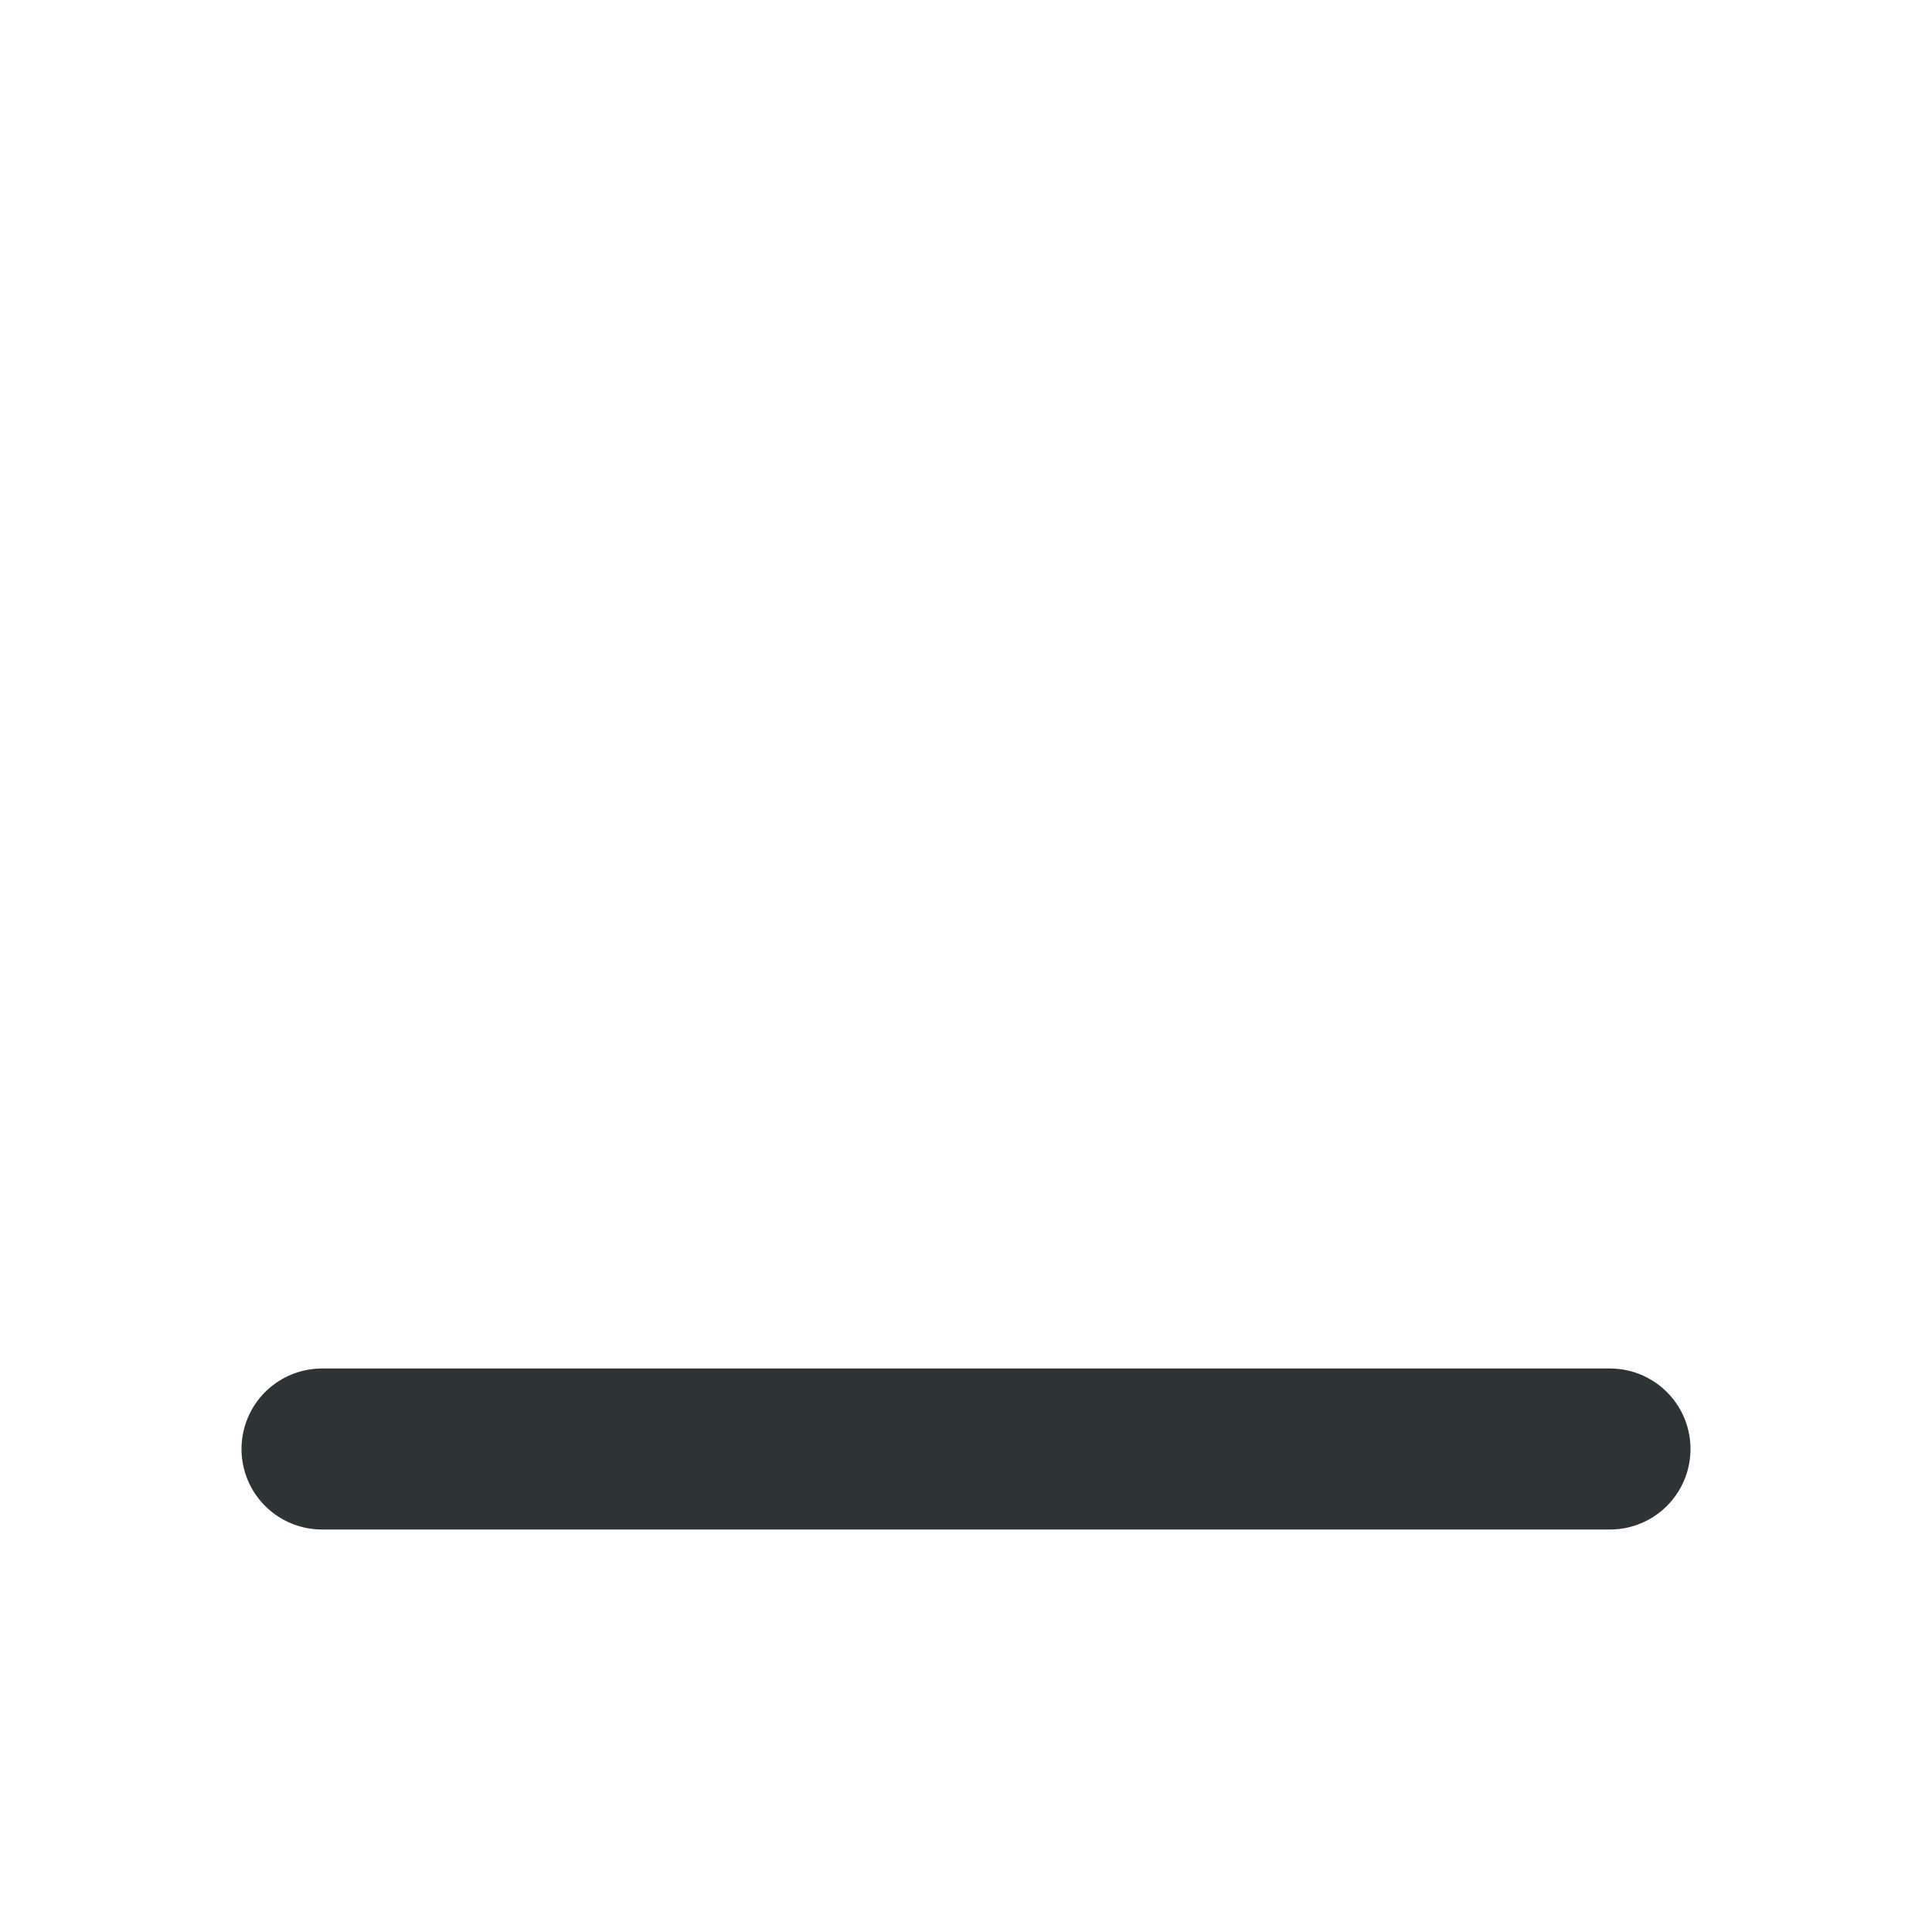
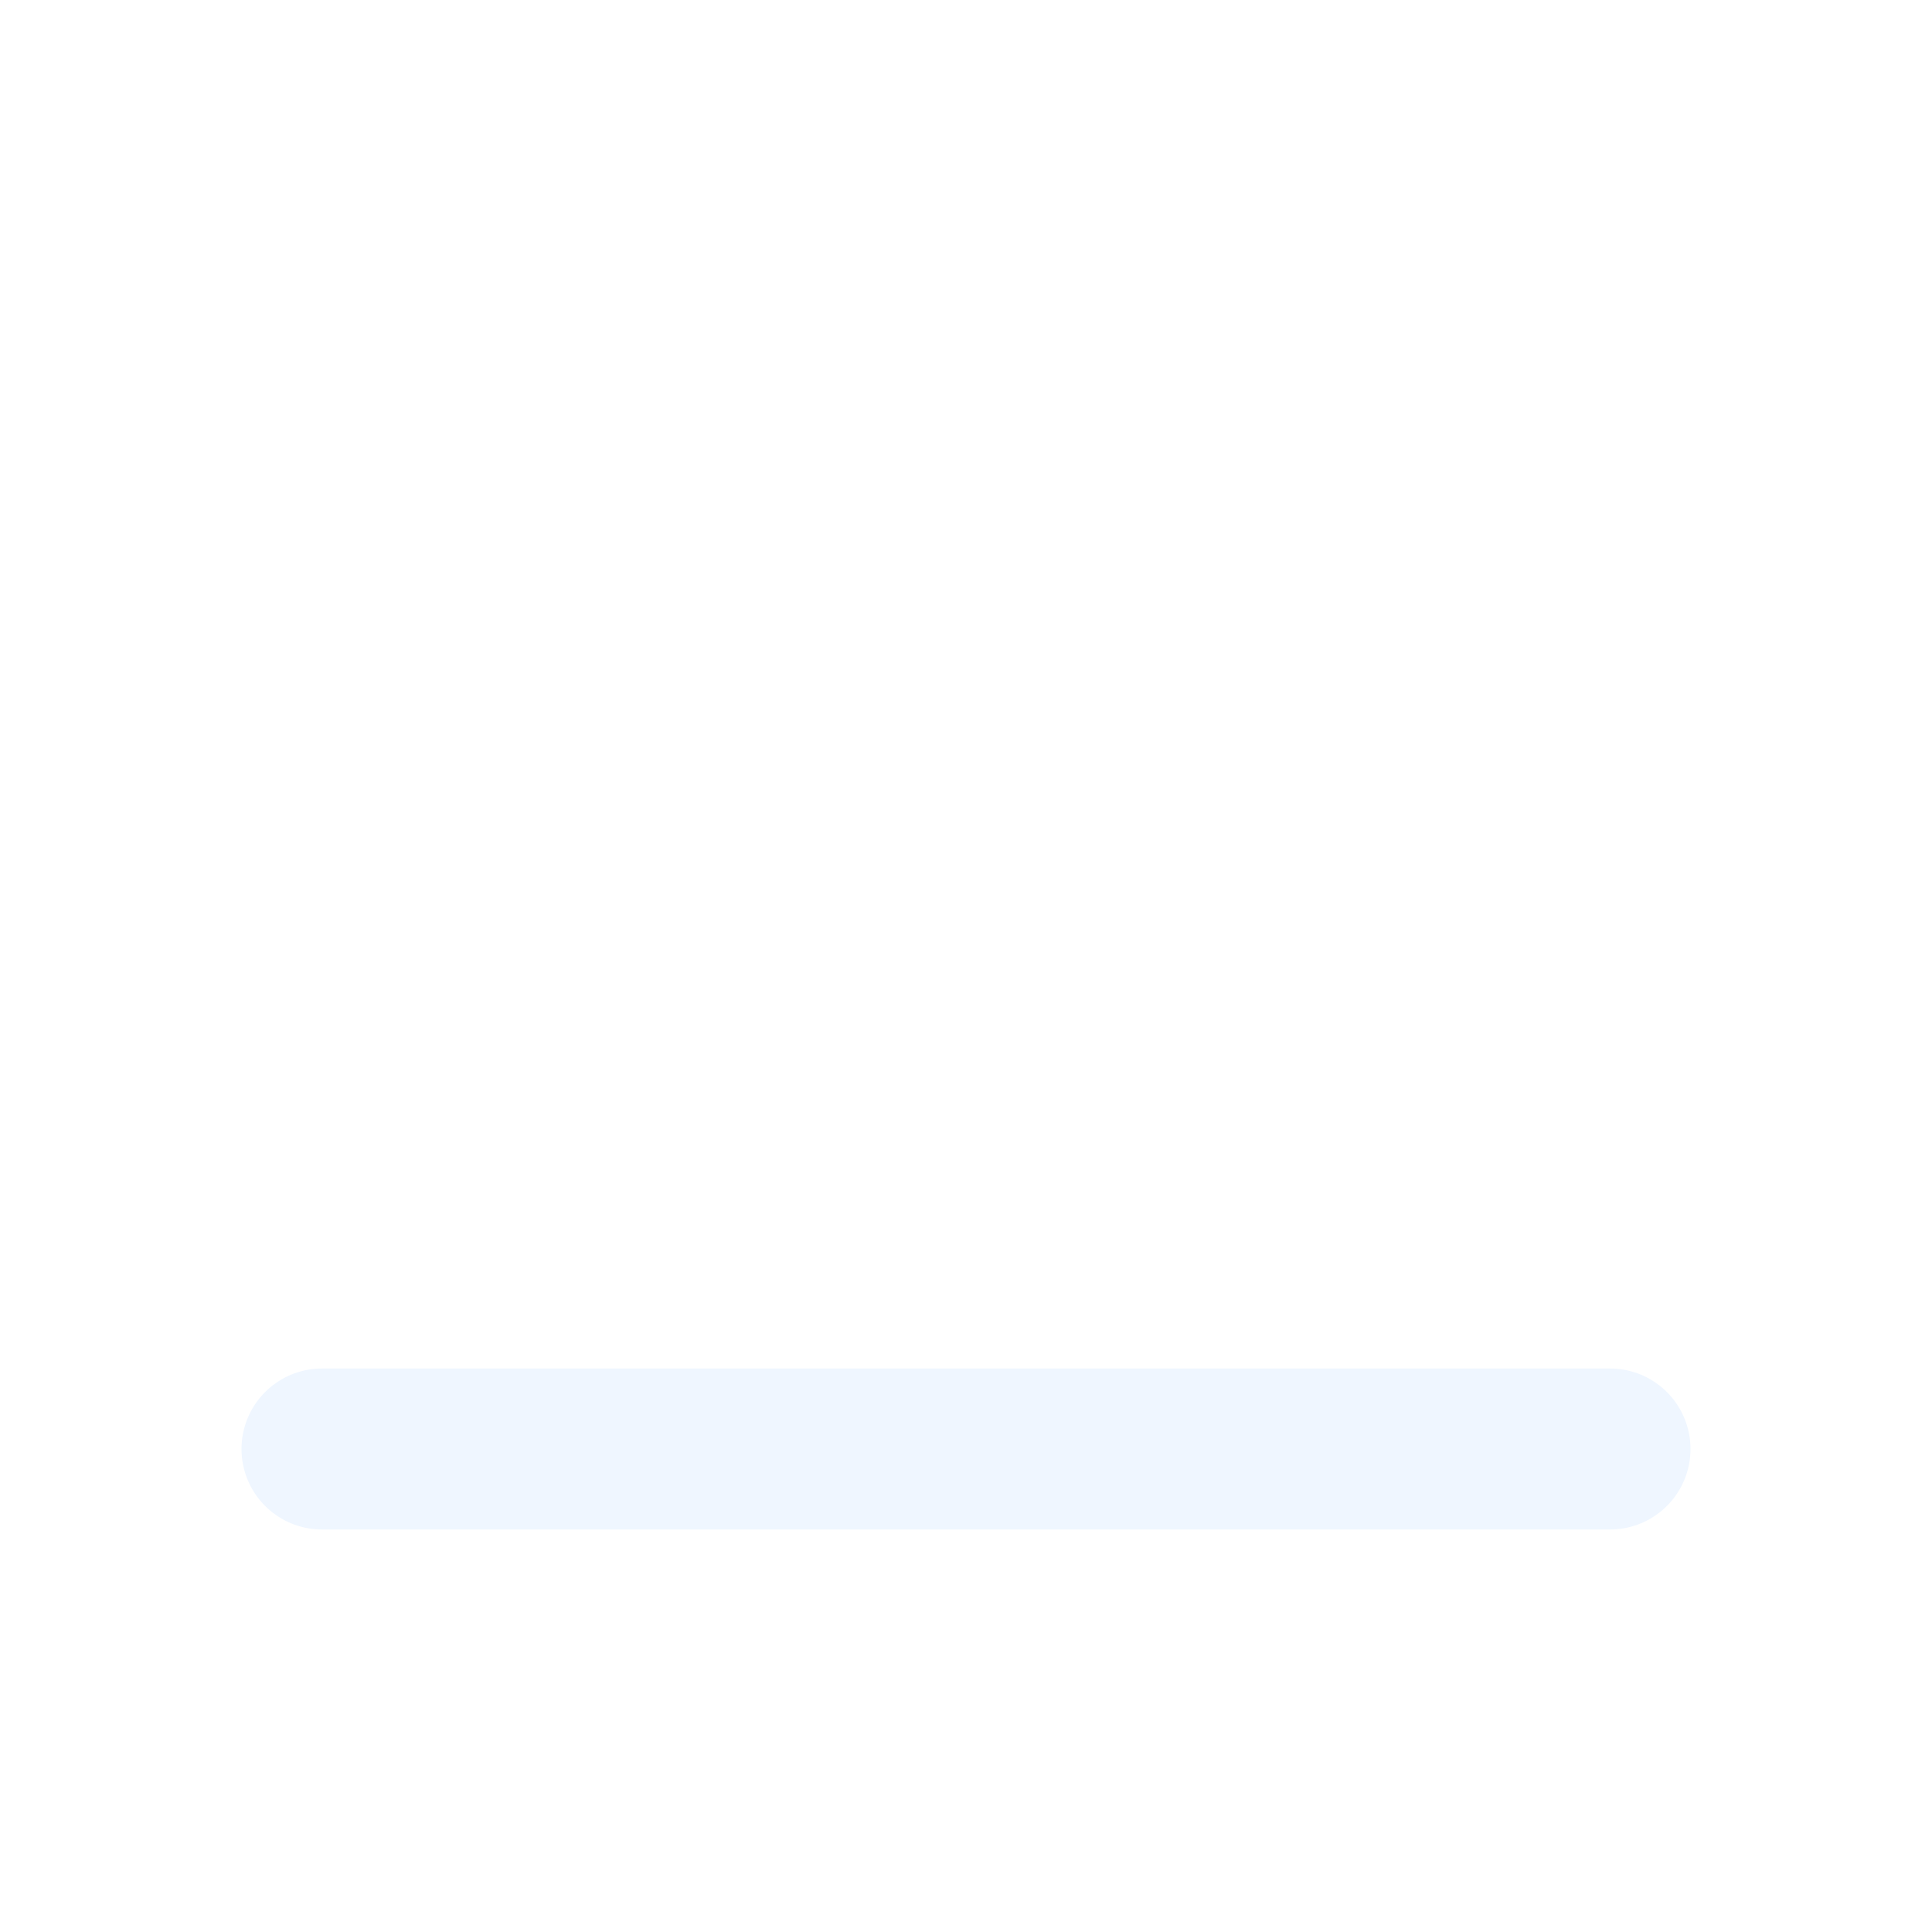
- <svg xmlns="http://www.w3.org/2000/svg" width="24" height="24" viewBox="0 0 24 24" fill="none" stroke="#2e3436" stroke-width="2.0" stroke-linecap="round" stroke-linejoin="round">
+ <svg xmlns="http://www.w3.org/2000/svg" width="24" height="24" viewBox="0 0 24 24" fill="none" stroke="#eff6ff" stroke-width="2.0" stroke-linecap="round" stroke-linejoin="round">
  <path d="M4 18h16" />
</svg>
